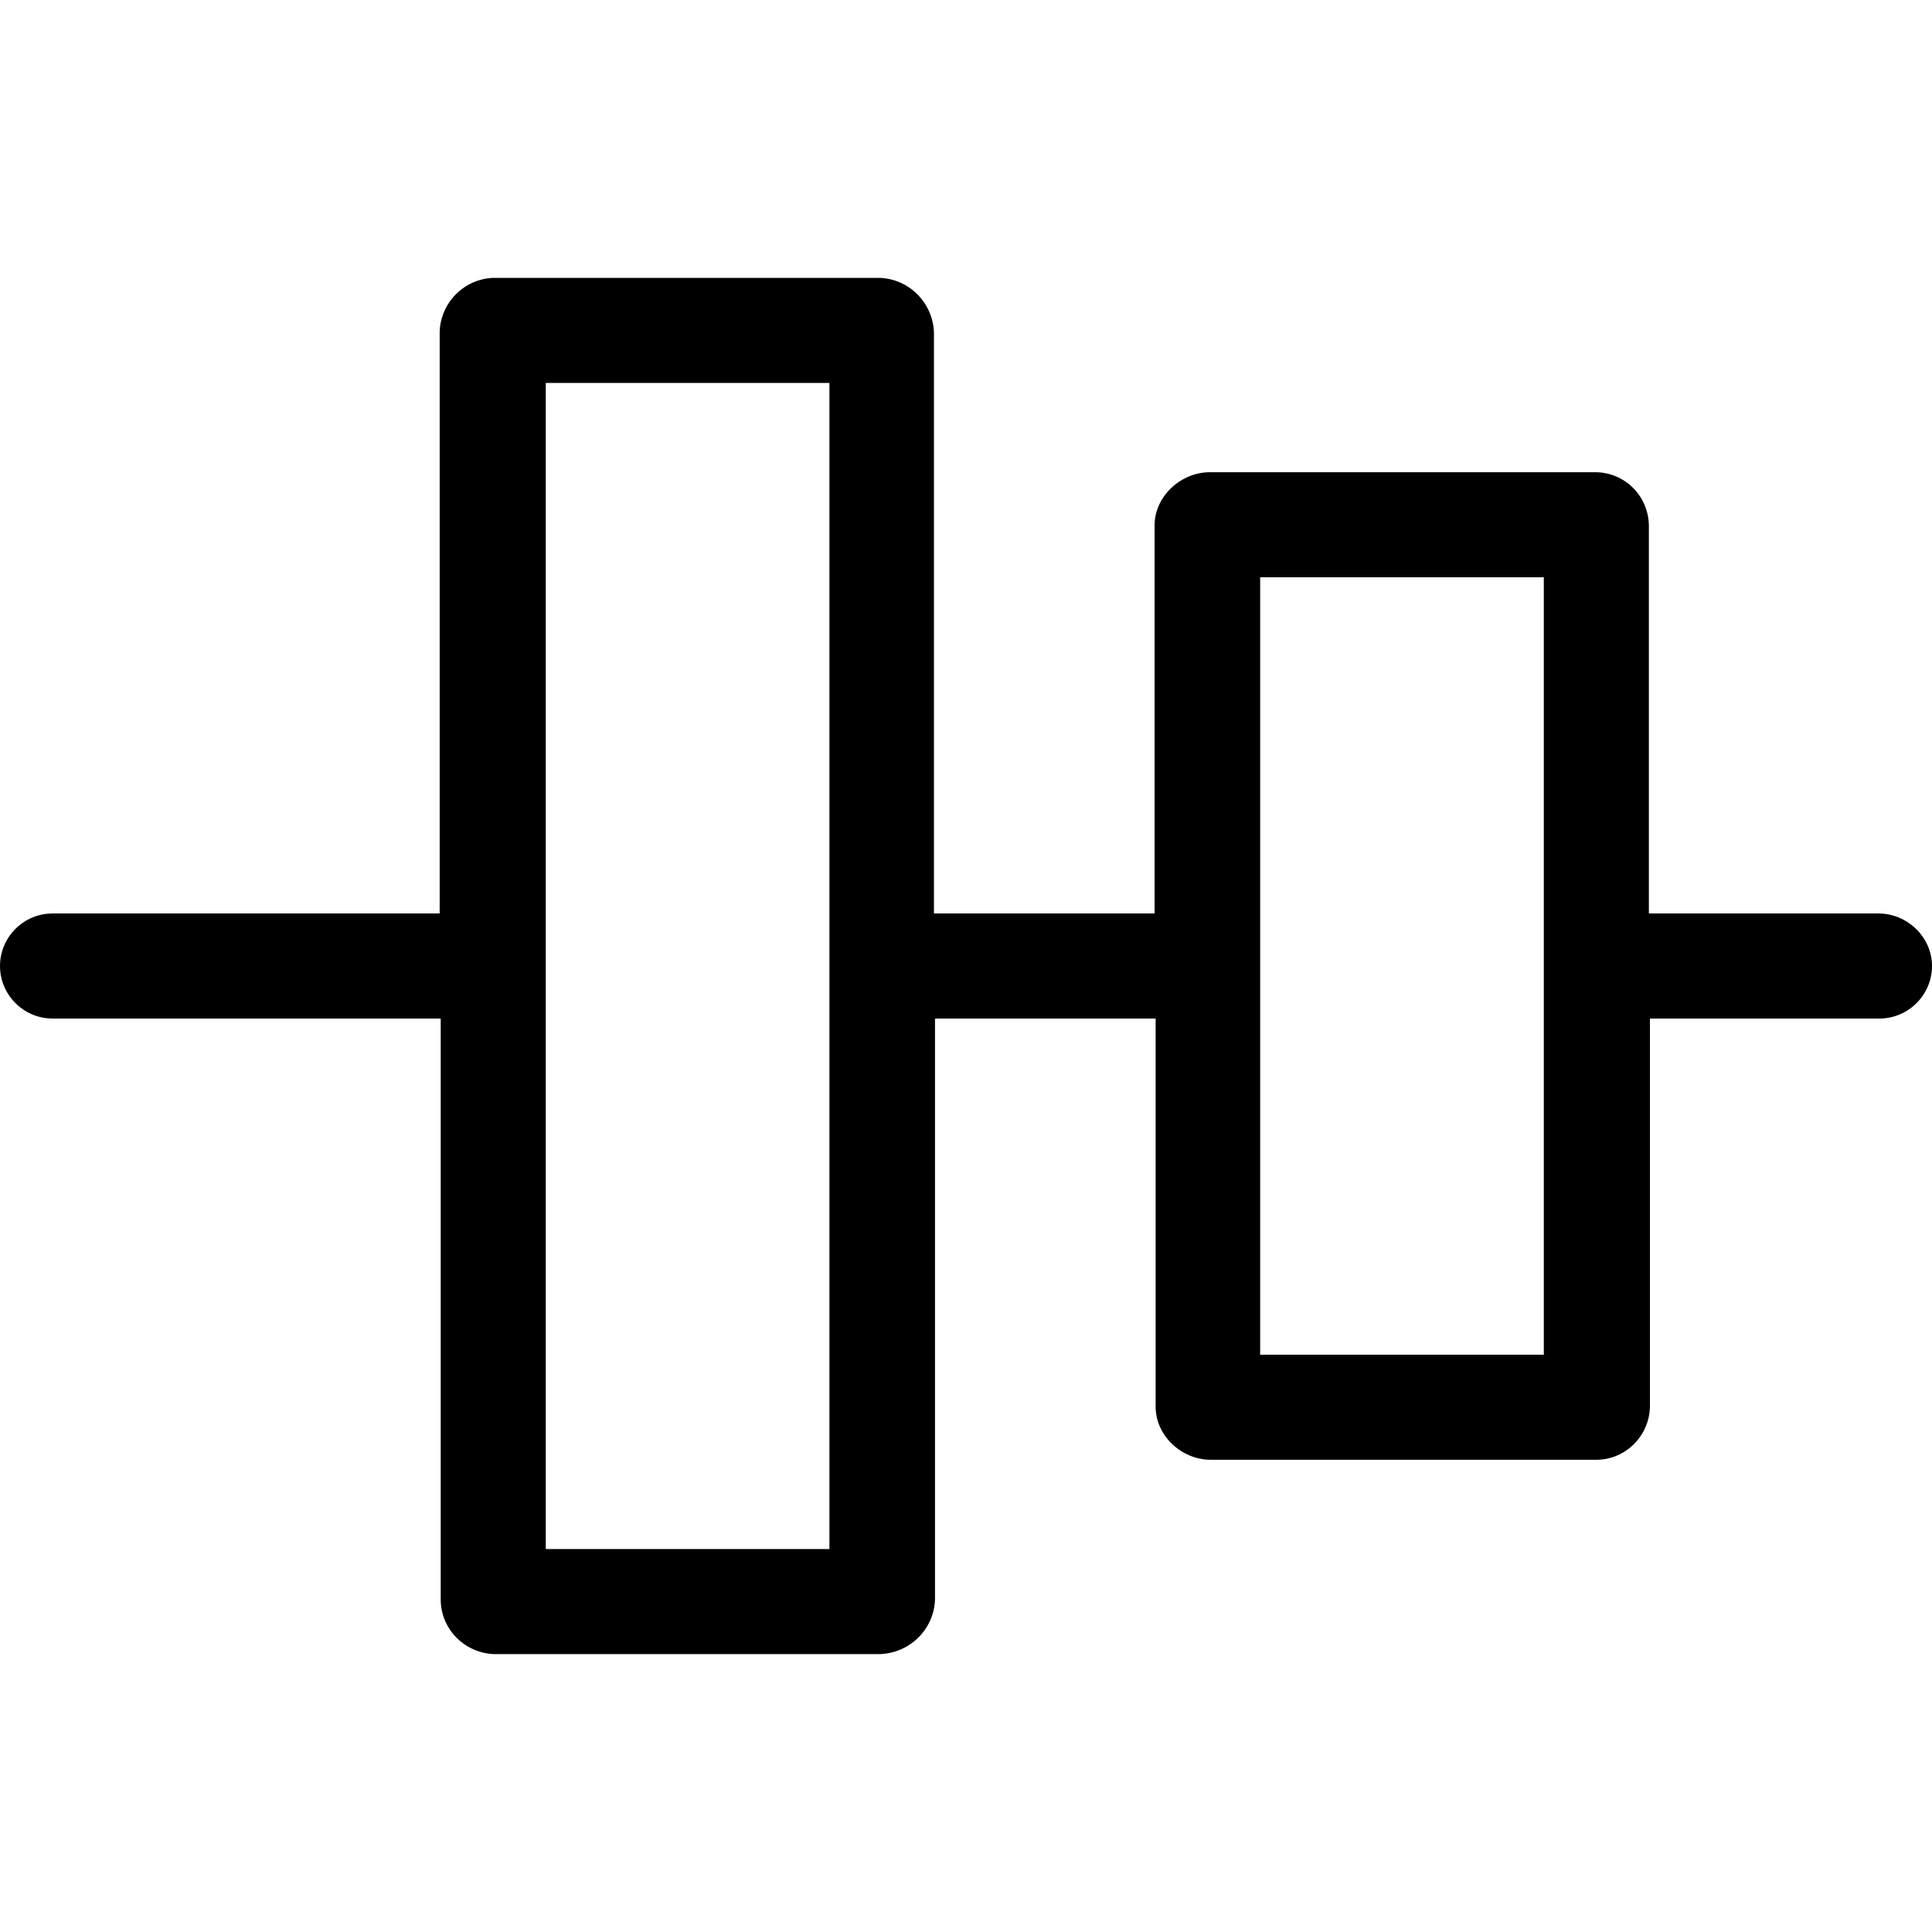
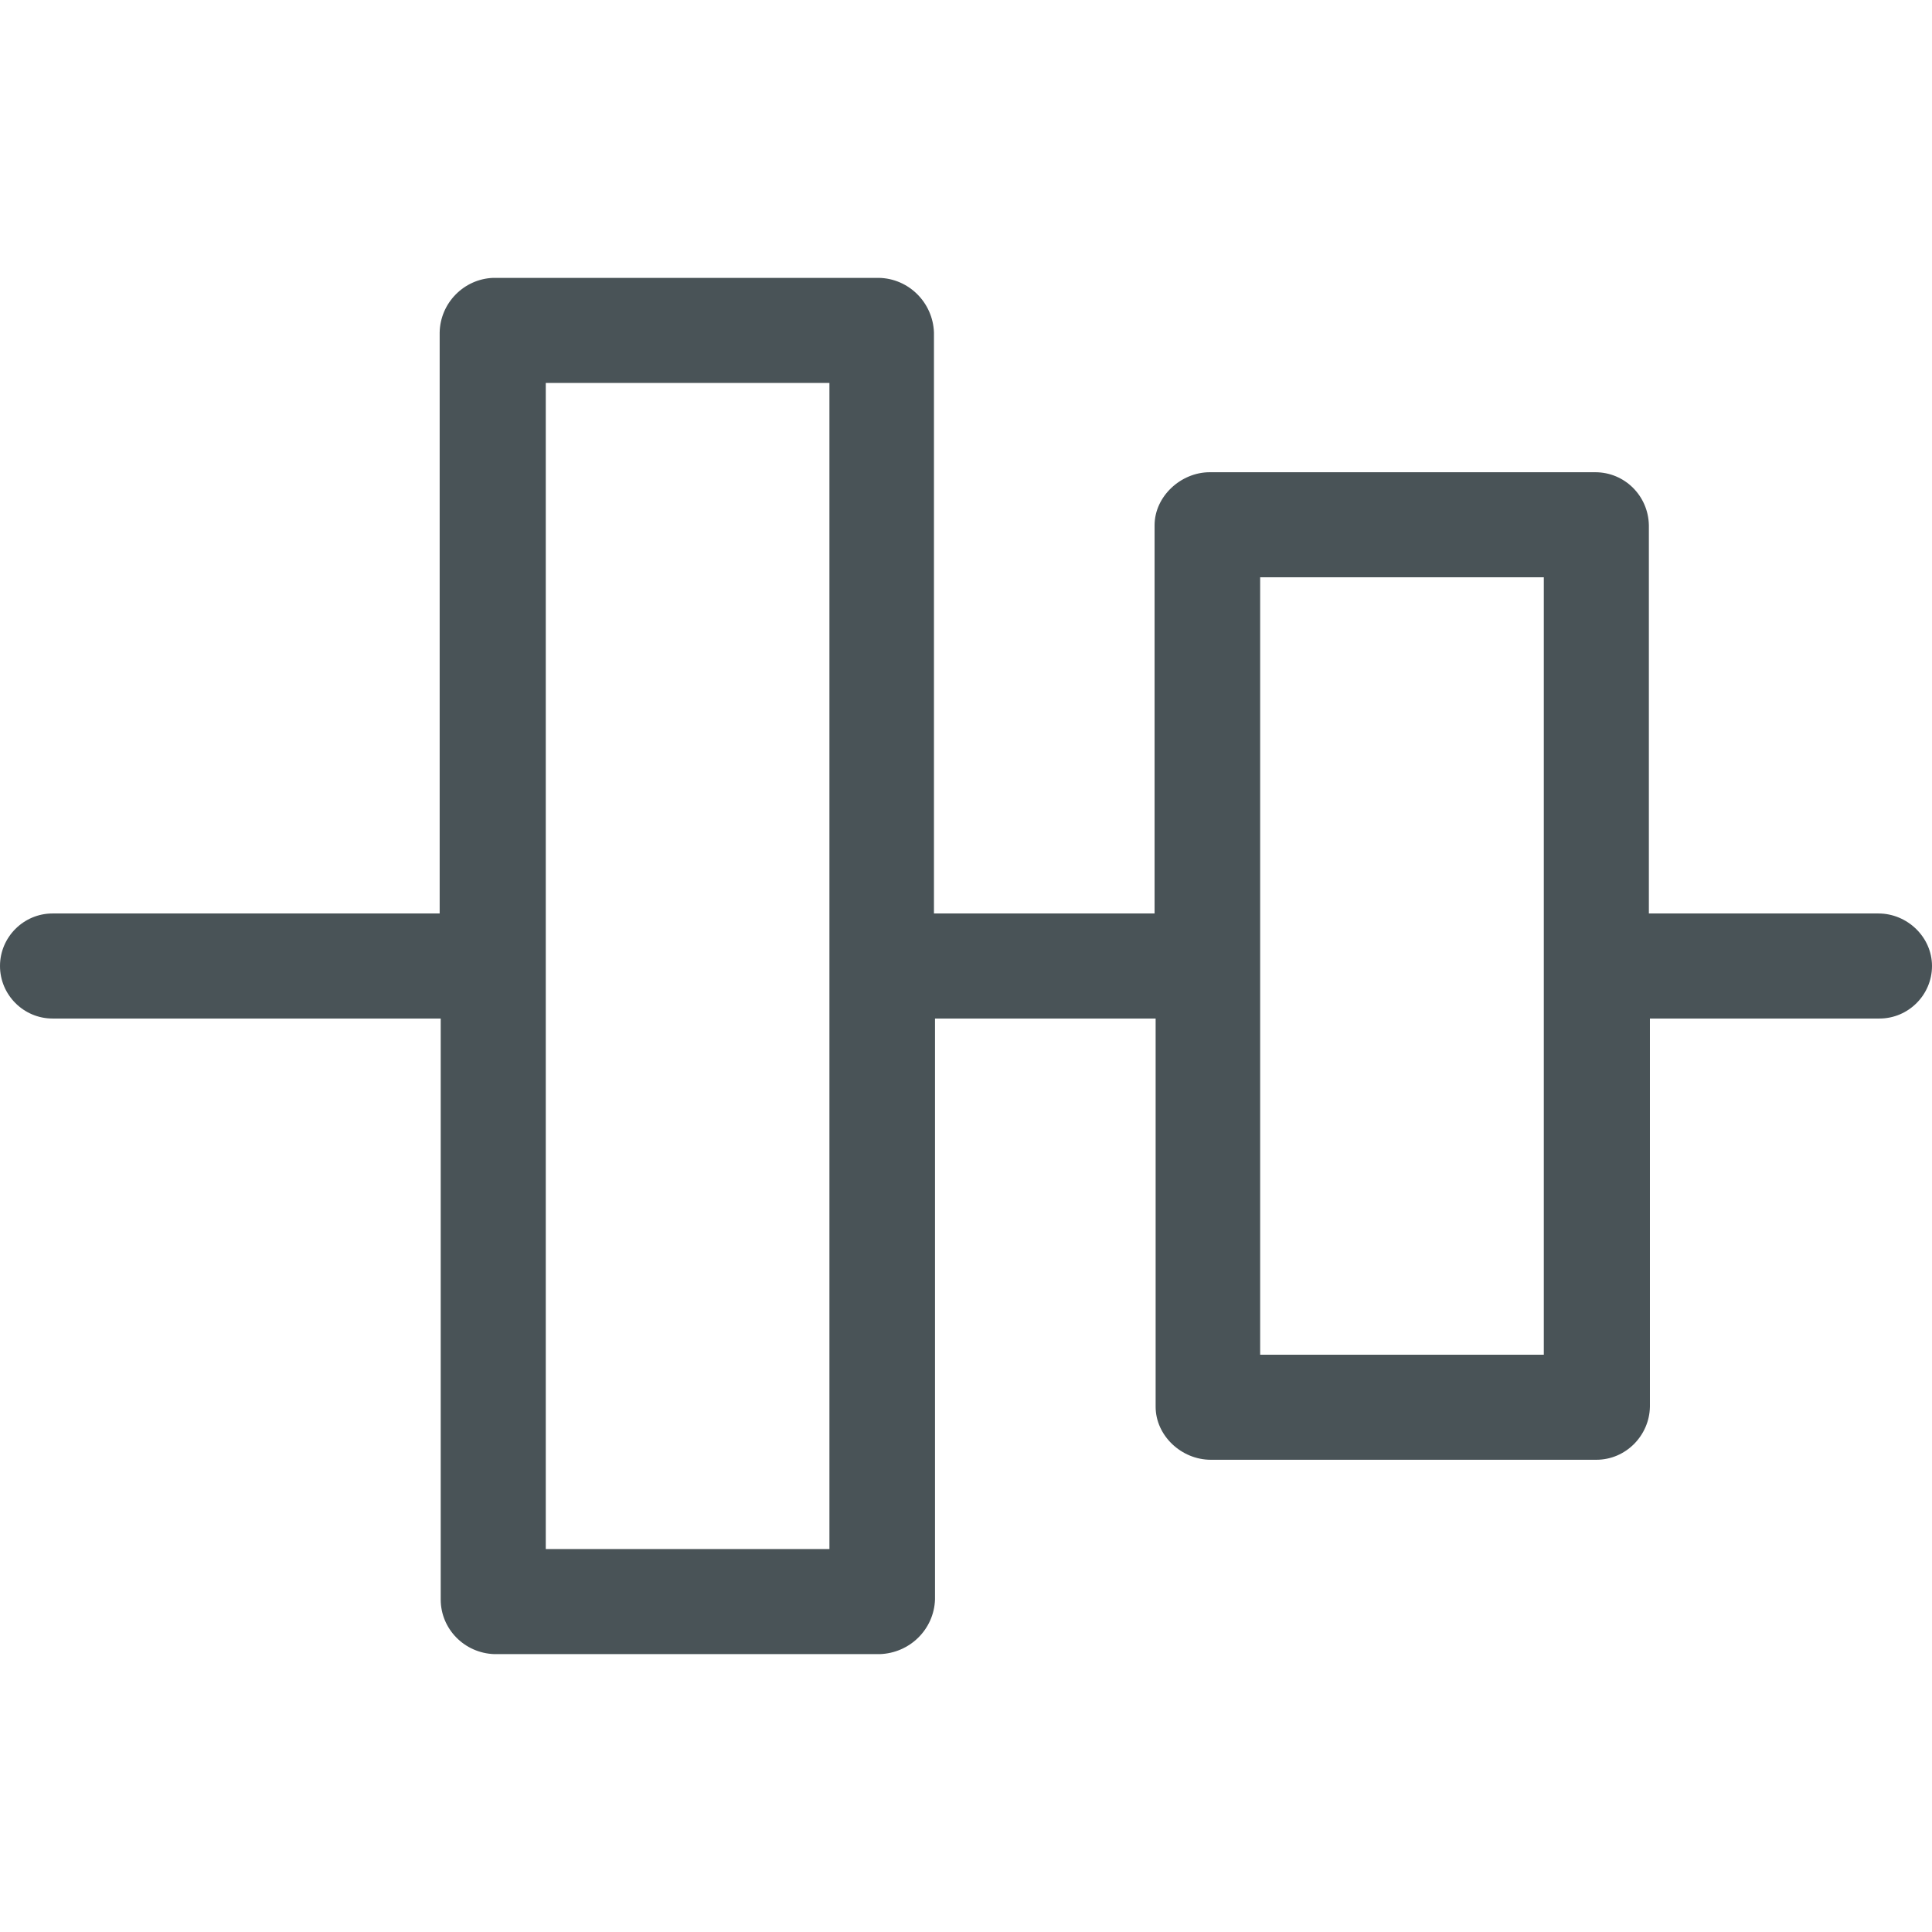
<svg xmlns="http://www.w3.org/2000/svg" version="1.1" id="Capa_1" x="0px" y="0px" viewBox="0 0 367.8 367.8" style="enable-background:new 0 0 367.8 367.8;" xml:space="preserve">
  <g>
    <g>
-       <path d="M357.6,173.9h-43.7V100c-0.1-5.6-4.6-10.1-10.2-10.1h-73.4c-5.5,0-10.5,4.6-10.5,10.1v73.9h-42V63.3    c-0.2-5.7-4.8-10.3-10.5-10.4H93.9c-5.6,0.2-10.1,4.8-10.2,10.4v110.6H10c-5.5,0-10,4.5-10,10s4.5,10,10,10h73.9v110.6    c0,5.6,4.5,10.2,10.2,10.4h73.4c5.7-0.2,10.3-4.7,10.5-10.4V193.9h42v73.9c0,5.5,4.9,10.1,10.5,10.1h73.4    c5.6,0,10.1-4.6,10.2-10.1v-73.9h43.7c5.5,0,10-4.5,10-10S363.1,173.9,357.6,173.9z M157.9,173.9v20v101h-54v-101v-20v-101h54    V173.9z M293.9,257.9h-54v-148h54V257.9z" />
+       <path style="fill:#495357;" d="M357.6,173.9h-43.7V100c-0.1-5.6-4.6-10.1-10.2-10.1h-73.4c-5.5,0-10.5,4.6-10.5,10.1v73.9h-42V63.3    c-0.2-5.7-4.8-10.3-10.5-10.4H93.9c-5.6,0.2-10.1,4.8-10.2,10.4v110.6H10c-5.5,0-10,4.5-10,10s4.5,10,10,10h73.9v110.6    c0,5.6,4.5,10.2,10.2,10.4h73.4c5.7-0.2,10.3-4.7,10.5-10.4V193.9h42v73.9c0,5.5,4.9,10.1,10.5,10.1h73.4    c5.6,0,10.1-4.6,10.2-10.1v-73.9h43.7c5.5,0,10-4.5,10-10S363.1,173.9,357.6,173.9z M157.9,173.9v20v101h-54v-101v-20v-101h54    V173.9z M293.9,257.9h-54v-148h54V257.9z" />
    </g>
  </g>
  <g>
</g>
  <g>
</g>
  <g>
</g>
  <g>
</g>
  <g>
</g>
  <g>
</g>
  <g>
</g>
  <g>
</g>
  <g>
</g>
  <g>
</g>
  <g>
</g>
  <g>
</g>
  <g>
</g>
  <g>
</g>
  <g>
</g>
</svg>
